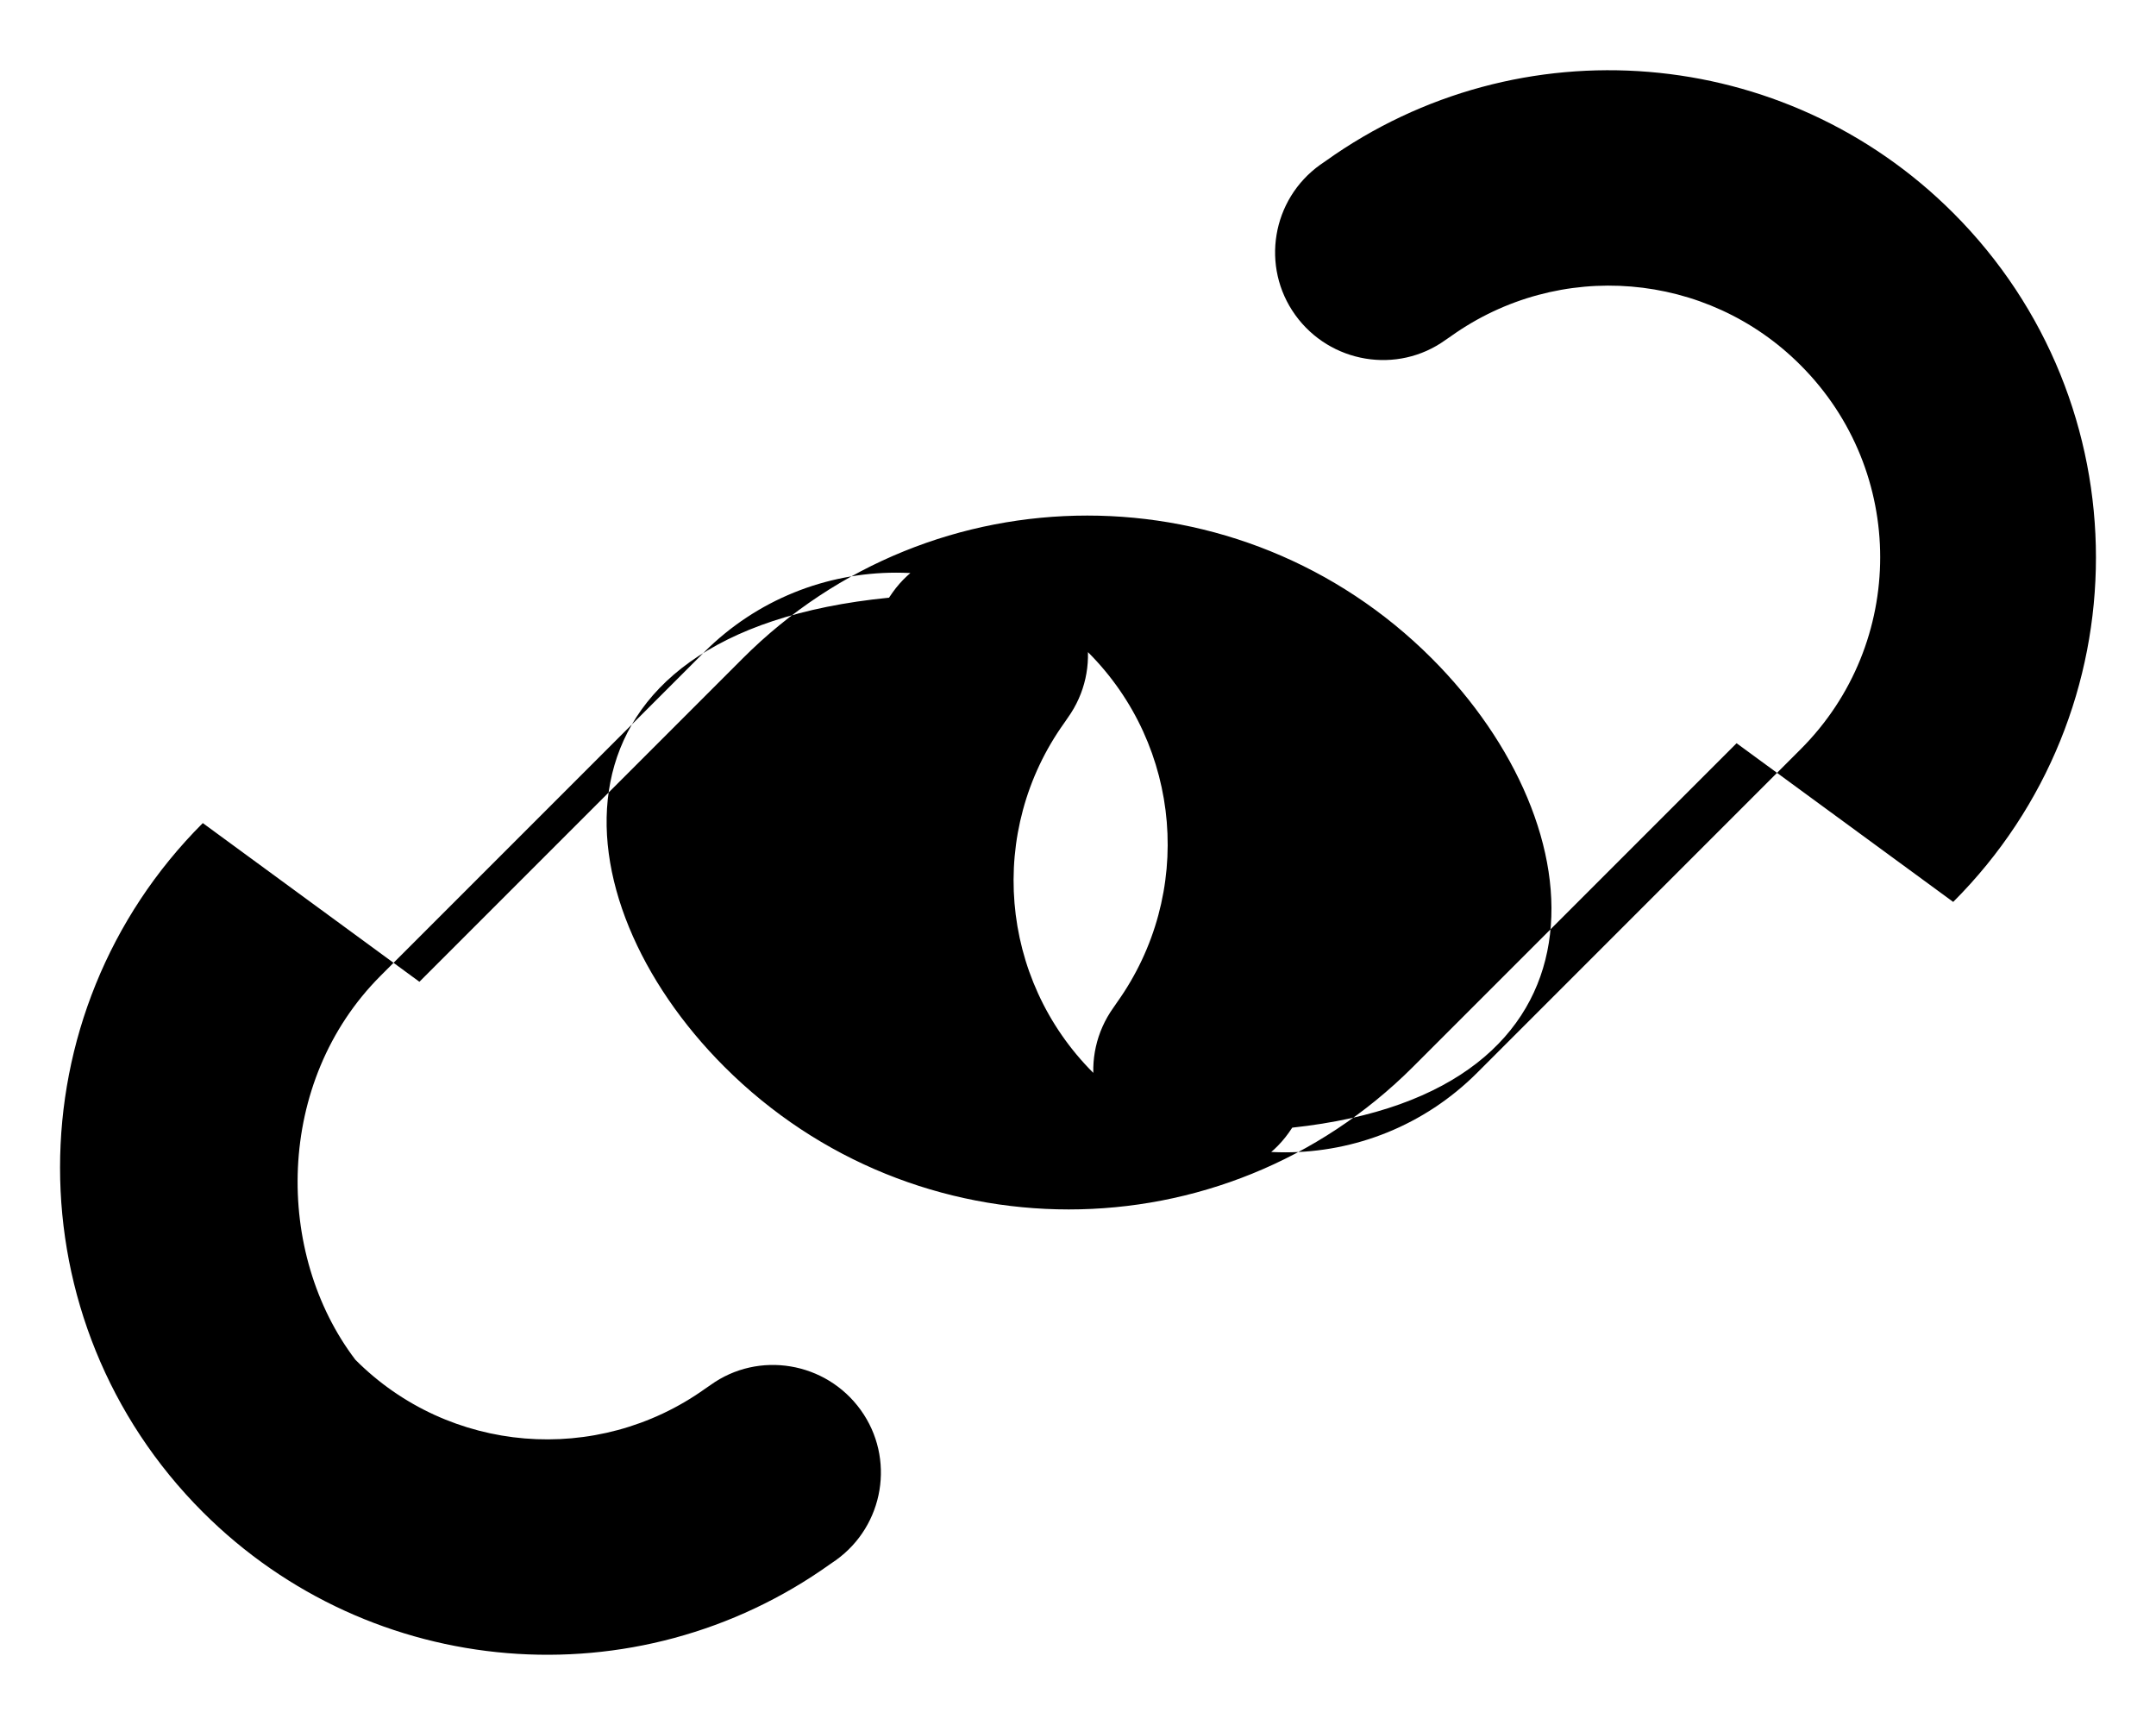
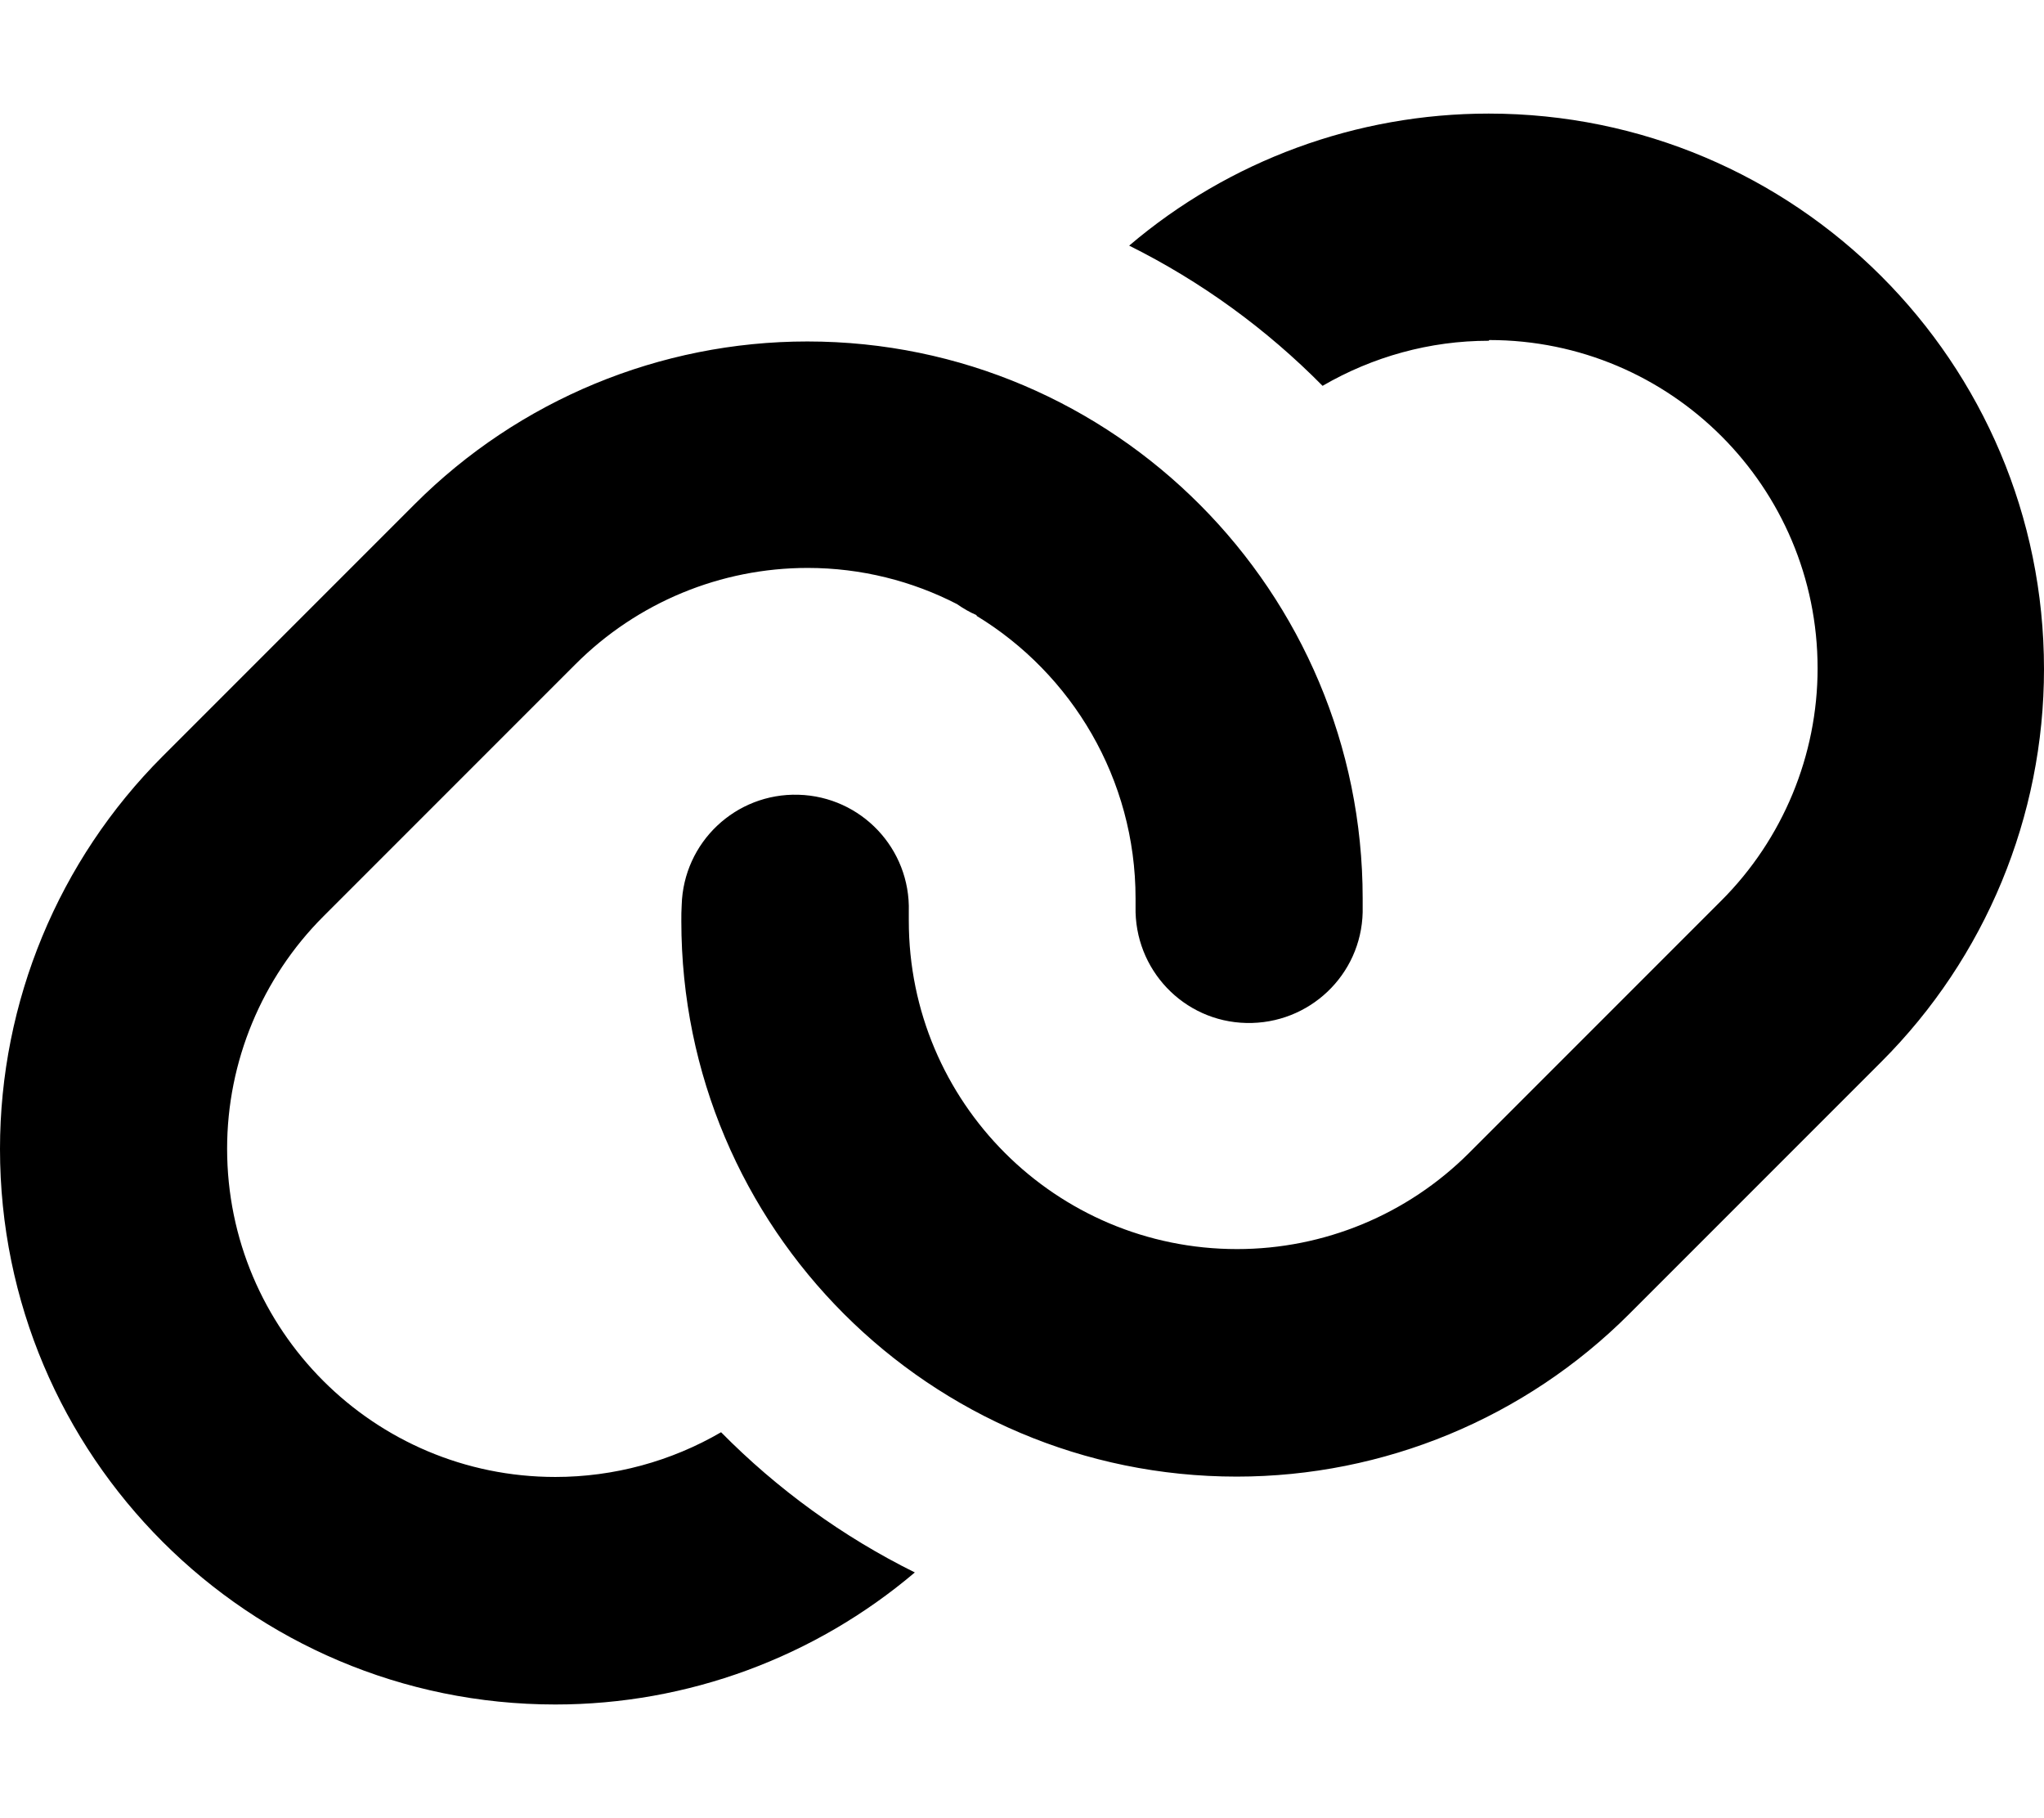
- <svg xmlns="http://www.w3.org/2000/svg" viewBox="0 0 640 512">
-   <path d="M579.8 267.7c56.5-56.5 56.5-148 0-204.5-50-50-128.8-56.5-186.3-15.4l-1.6 1.1c-14.4 10.3-17.7 30.3-7.4 44.6s30.3 17.7 44.6 7.4l1.6-1.1c32.1-22.9 76-19.3 103.8 8.6 31.5 31.5 31.5 82.5 0 114l-96 96c-31.5 31.5-82.5 31.5-114 0-27.9-27.9-31.5-71.8-8.6-103.8l1.1-1.6c10.3-14.4 6.9-34.4-7.4-44.6s-34.4-6.9-44.6 7.4l-1.1 1.6C158.5 187.8 165 266.6 215 316.6c56.5 56.5 148 56.5 204.5 0l96-96zM60.2 244.3c-56.5 56.5-56.5 148 0 204.5 50 50 128.8 56.5 186.3 15.4l1.6-1.1c14.4-10.3 17.7-30.3 7.4-44.6s-30.3-17.7-44.6-7.4l-1.6 1.1c-32.1 22.9-76 19.3-103.8-8.6C81.5 372.1 81.5 321.1 113 289.6l96-96c31.5-31.5 82.5-31.5 114 0 27.9 27.9 31.5 71.8 8.6 103.9l-1.1 1.6c-10.3 14.4-6.9 34.4 7.4 44.6s34.4 6.9 44.6-7.4l1.1-1.6C481.5 324.2 475 245.4 425 195.4c-56.5-56.5-148-56.5-204.5 0l-96 96z" />
+ <svg xmlns="http://www.w3.org/2000/svg" viewBox="0 0 576 512">
+   <path d="M419.5 96c-16.6 0-32.7 4.5-46.8 12.7-15.8-16-34.2-29.4-54.5-39.5 28.2-24 64.1-37.2 101.3-37.2 86.4 0 156.5 70 156.5 156.5 0 41.5-16.5 81.3-45.8 110.6l-71.1 71.1c-29.3 29.3-69.1 45.8-110.6 45.8-86.4 0-156.5-70-156.5-156.5 0-1.5 0-3 .1-4.5 .5-17.7 15.2-31.6 32.9-31.1s31.6 15.2 31.1 32.9c0 .9 0 1.8 0 2.6 0 51.1 41.4 92.5 92.5 92.5 24.5 0 48-9.7 65.4-27.1l71.1-71.1c17.3-17.3 27.1-40.9 27.1-65.4 0-51.1-41.4-92.5-92.5-92.5zM275.2 173.3c-1.9-.8-3.8-1.9-5.5-3.1-12.6-6.5-27-10.2-42.1-10.2-24.5 0-48 9.7-65.4 27.1L91.1 258.2c-17.3 17.3-27.1 40.9-27.1 65.4 0 51.1 41.4 92.5 92.5 92.5 16.5 0 32.6-4.4 46.7-12.6 15.8 16 34.2 29.4 54.6 39.5-28.2 23.9-64 37.2-101.3 37.2-86.4 0-156.5-70-156.5-156.5 0-41.5 16.5-81.3 45.8-110.6l71.1-71.1c29.3-29.3 69.1-45.8 110.6-45.8 86.6 0 156.5 70.6 156.5 156.9 0 1.3 0 2.6 0 3.9-.4 17.7-15.1 31.6-32.8 31.2s-31.6-15.1-31.2-32.8c0-.8 0-1.5 0-2.3 0-33.7-18-63.3-44.8-79.6z" />
</svg>
